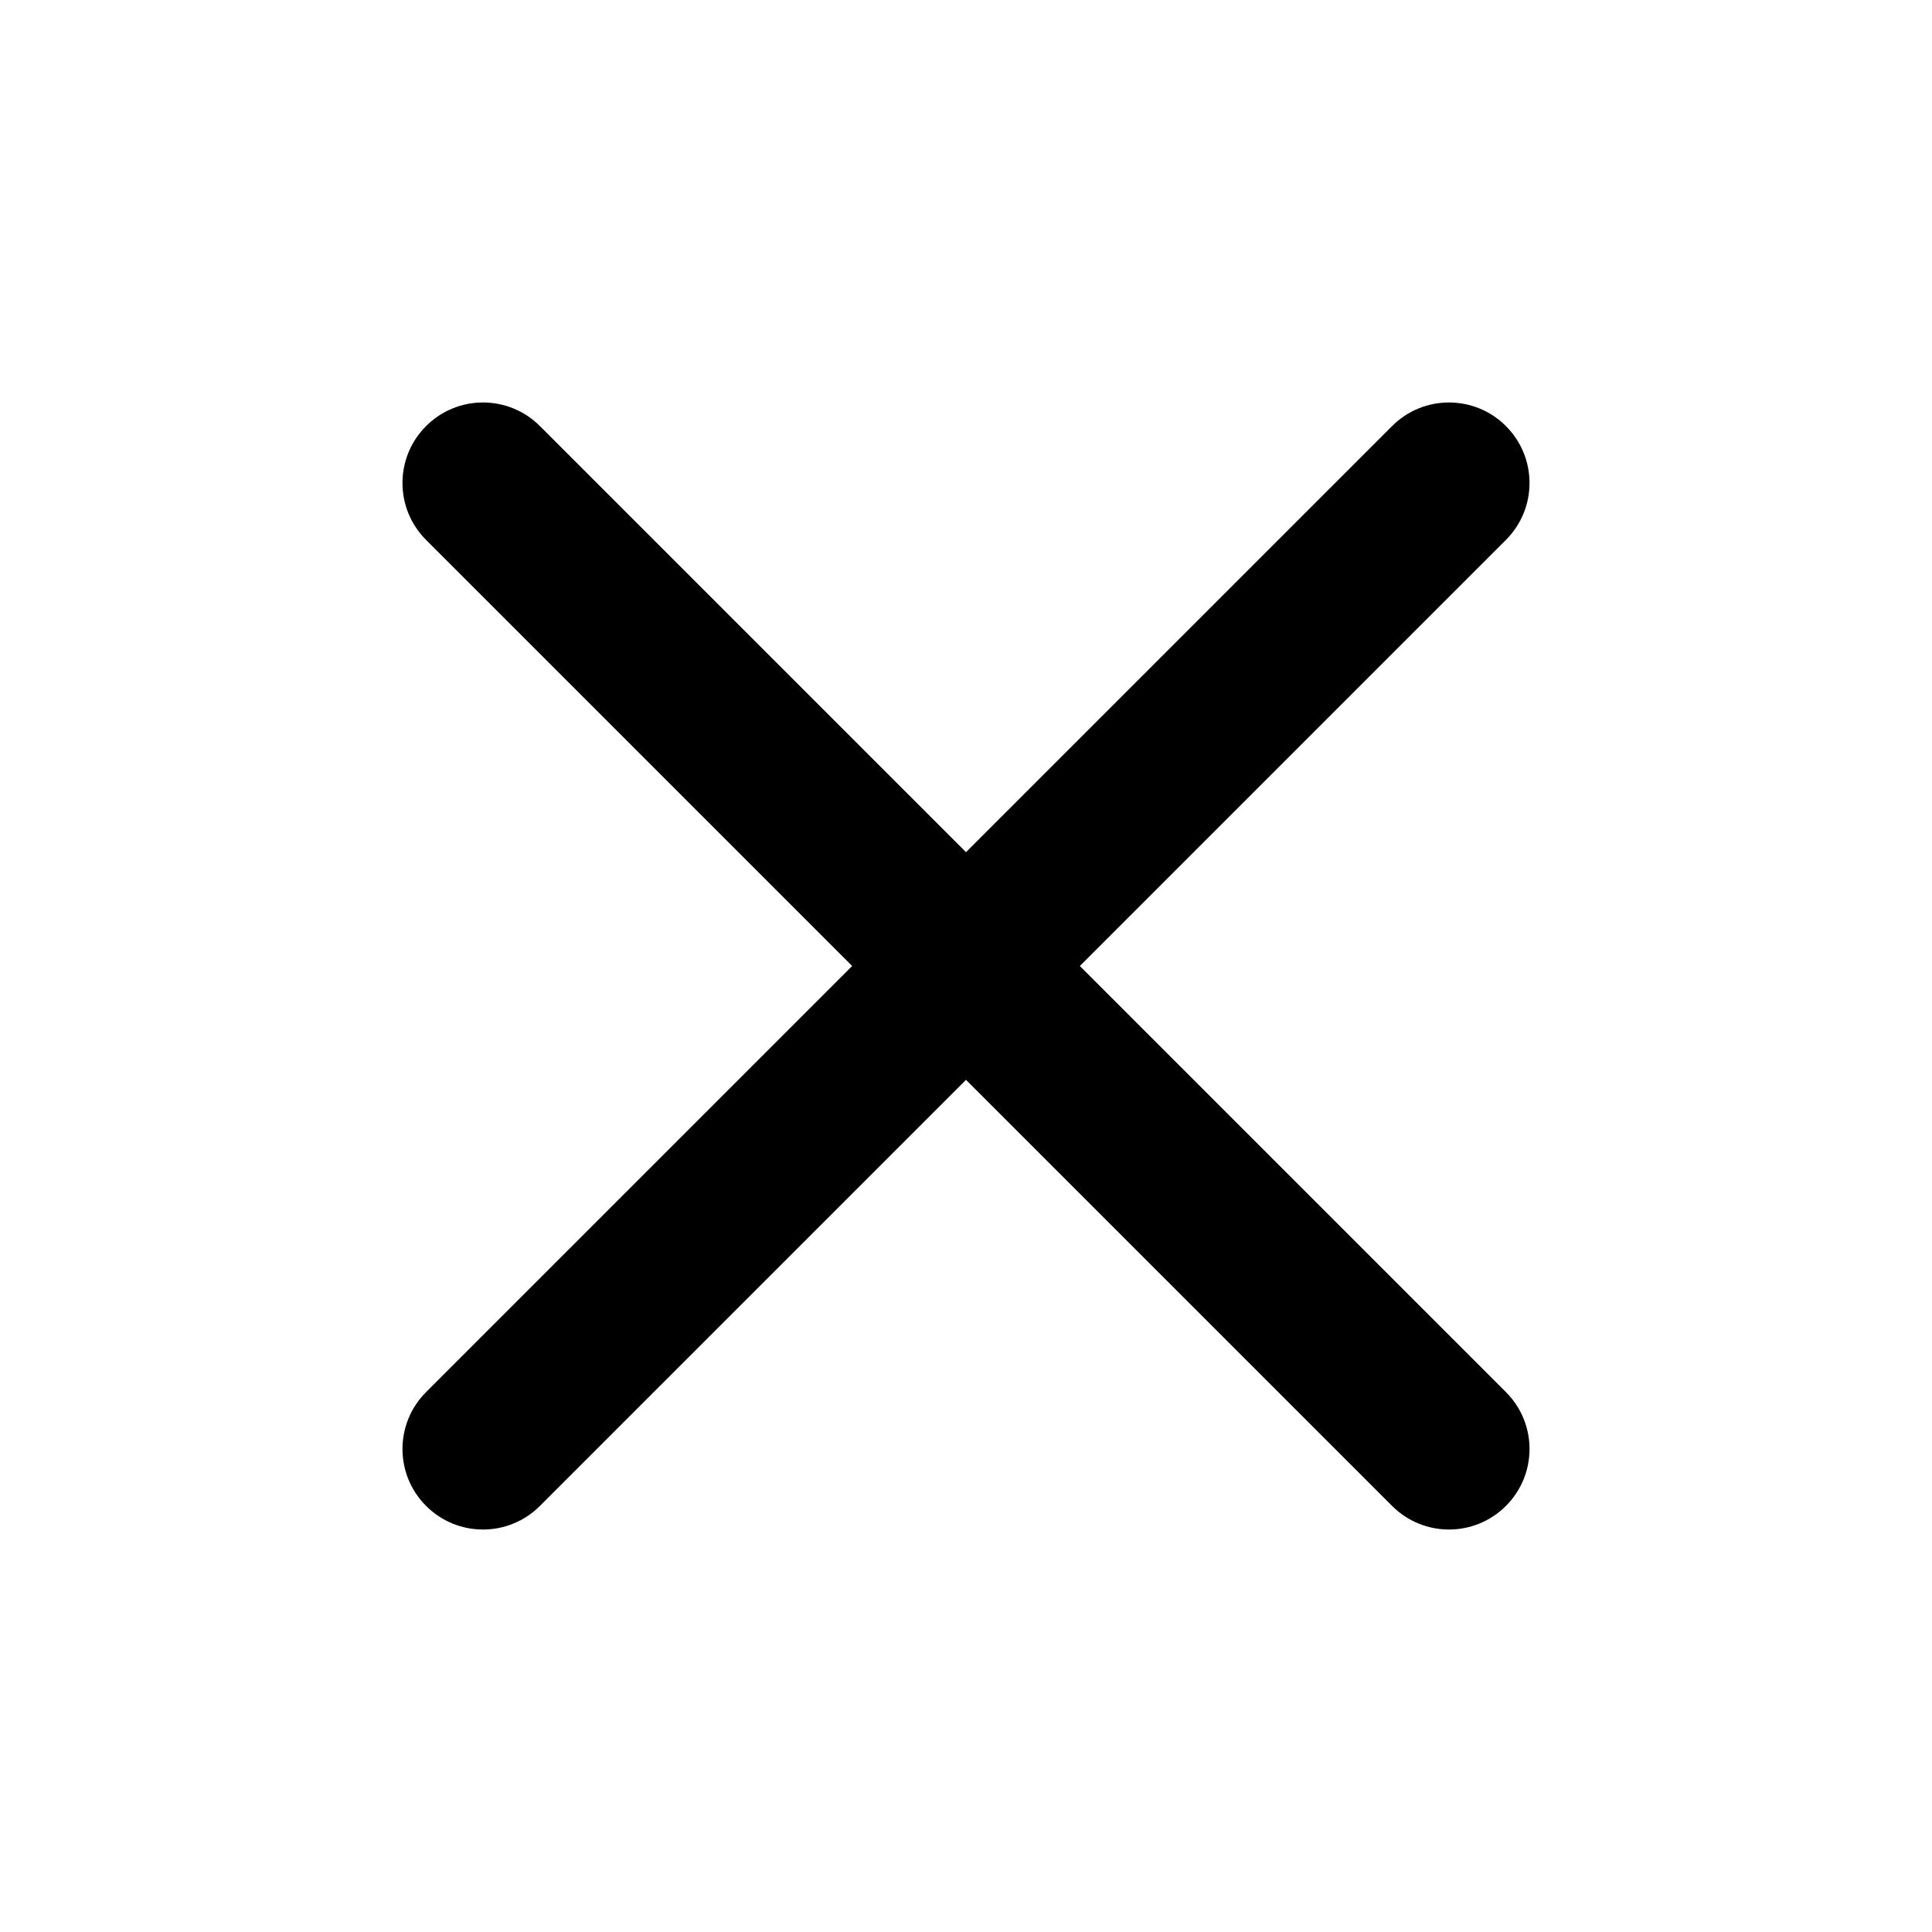
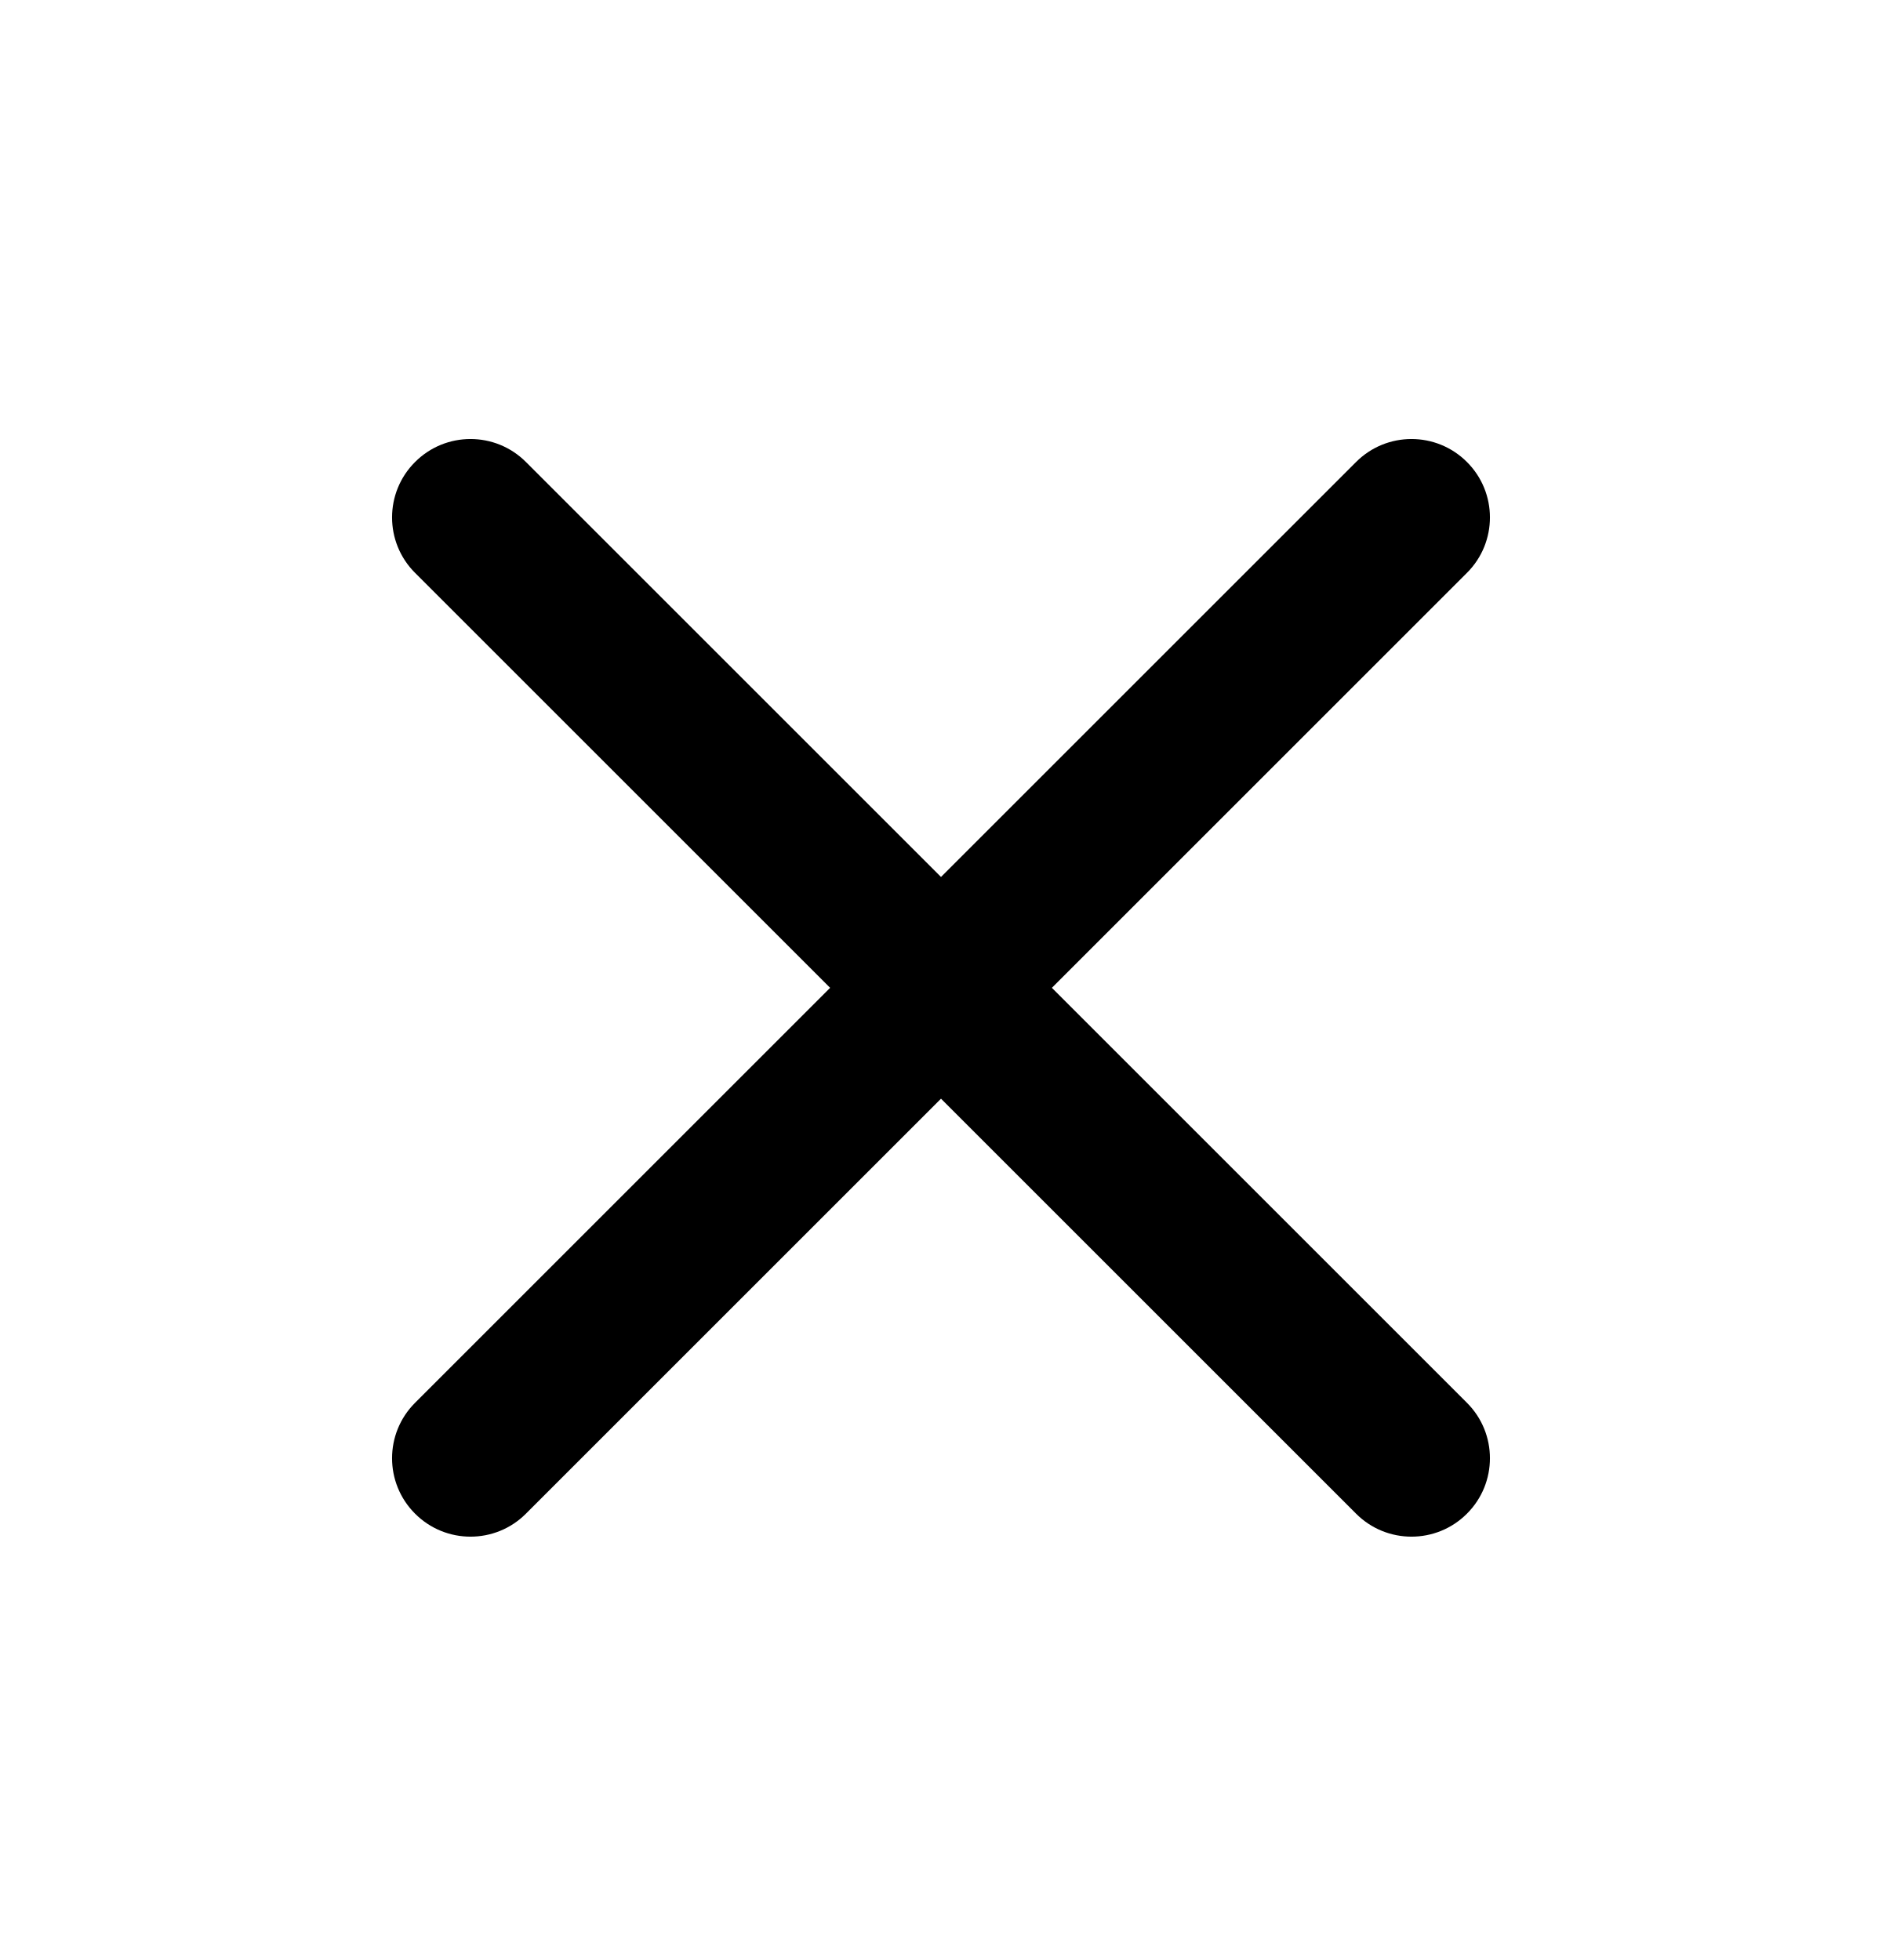
- <svg xmlns="http://www.w3.org/2000/svg" width="24" height="24" viewBox="0 0 24 24" fill="none">
-   <path fill-rule="evenodd" clip-rule="evenodd" d="M18.707 6.707C19.098 6.317 19.098 5.683 18.707 5.293C18.317 4.902 17.683 4.902 17.293 5.293L12 10.586L6.707 5.293C6.317 4.902 5.683 4.902 5.293 5.293C4.902 5.683 4.902 6.317 5.293 6.707L10.586 12L5.293 17.293C4.902 17.683 4.902 18.317 5.293 18.707C5.683 19.098 6.317 19.098 6.707 18.707L12 13.414L17.293 18.707C17.683 19.098 18.317 19.098 18.707 18.707C19.098 18.317 19.098 17.683 18.707 17.293L13.414 12L18.707 6.707Z" fill="black" />
+ <svg xmlns="http://www.w3.org/2000/svg" width="24" height="25" viewBox="0 0 24 25" fill="none">
+   <path fill-rule="evenodd" clip-rule="evenodd" d="M18.707 7.307C19.098 6.917 19.098 6.283 18.707 5.893C18.317 5.502 17.683 5.502 17.293 5.893L12 11.186L6.707 5.893C6.317 5.502 5.683 5.502 5.293 5.893C4.902 6.283 4.902 6.917 5.293 7.307L10.586 12.6L5.293 17.893C4.902 18.283 4.902 18.917 5.293 19.307C5.683 19.698 6.317 19.698 6.707 19.307L12 14.014L17.293 19.307C17.683 19.698 18.317 19.698 18.707 19.307C19.098 18.917 19.098 18.283 18.707 17.893L13.414 12.6L18.707 7.307Z" fill="black" />
</svg>
